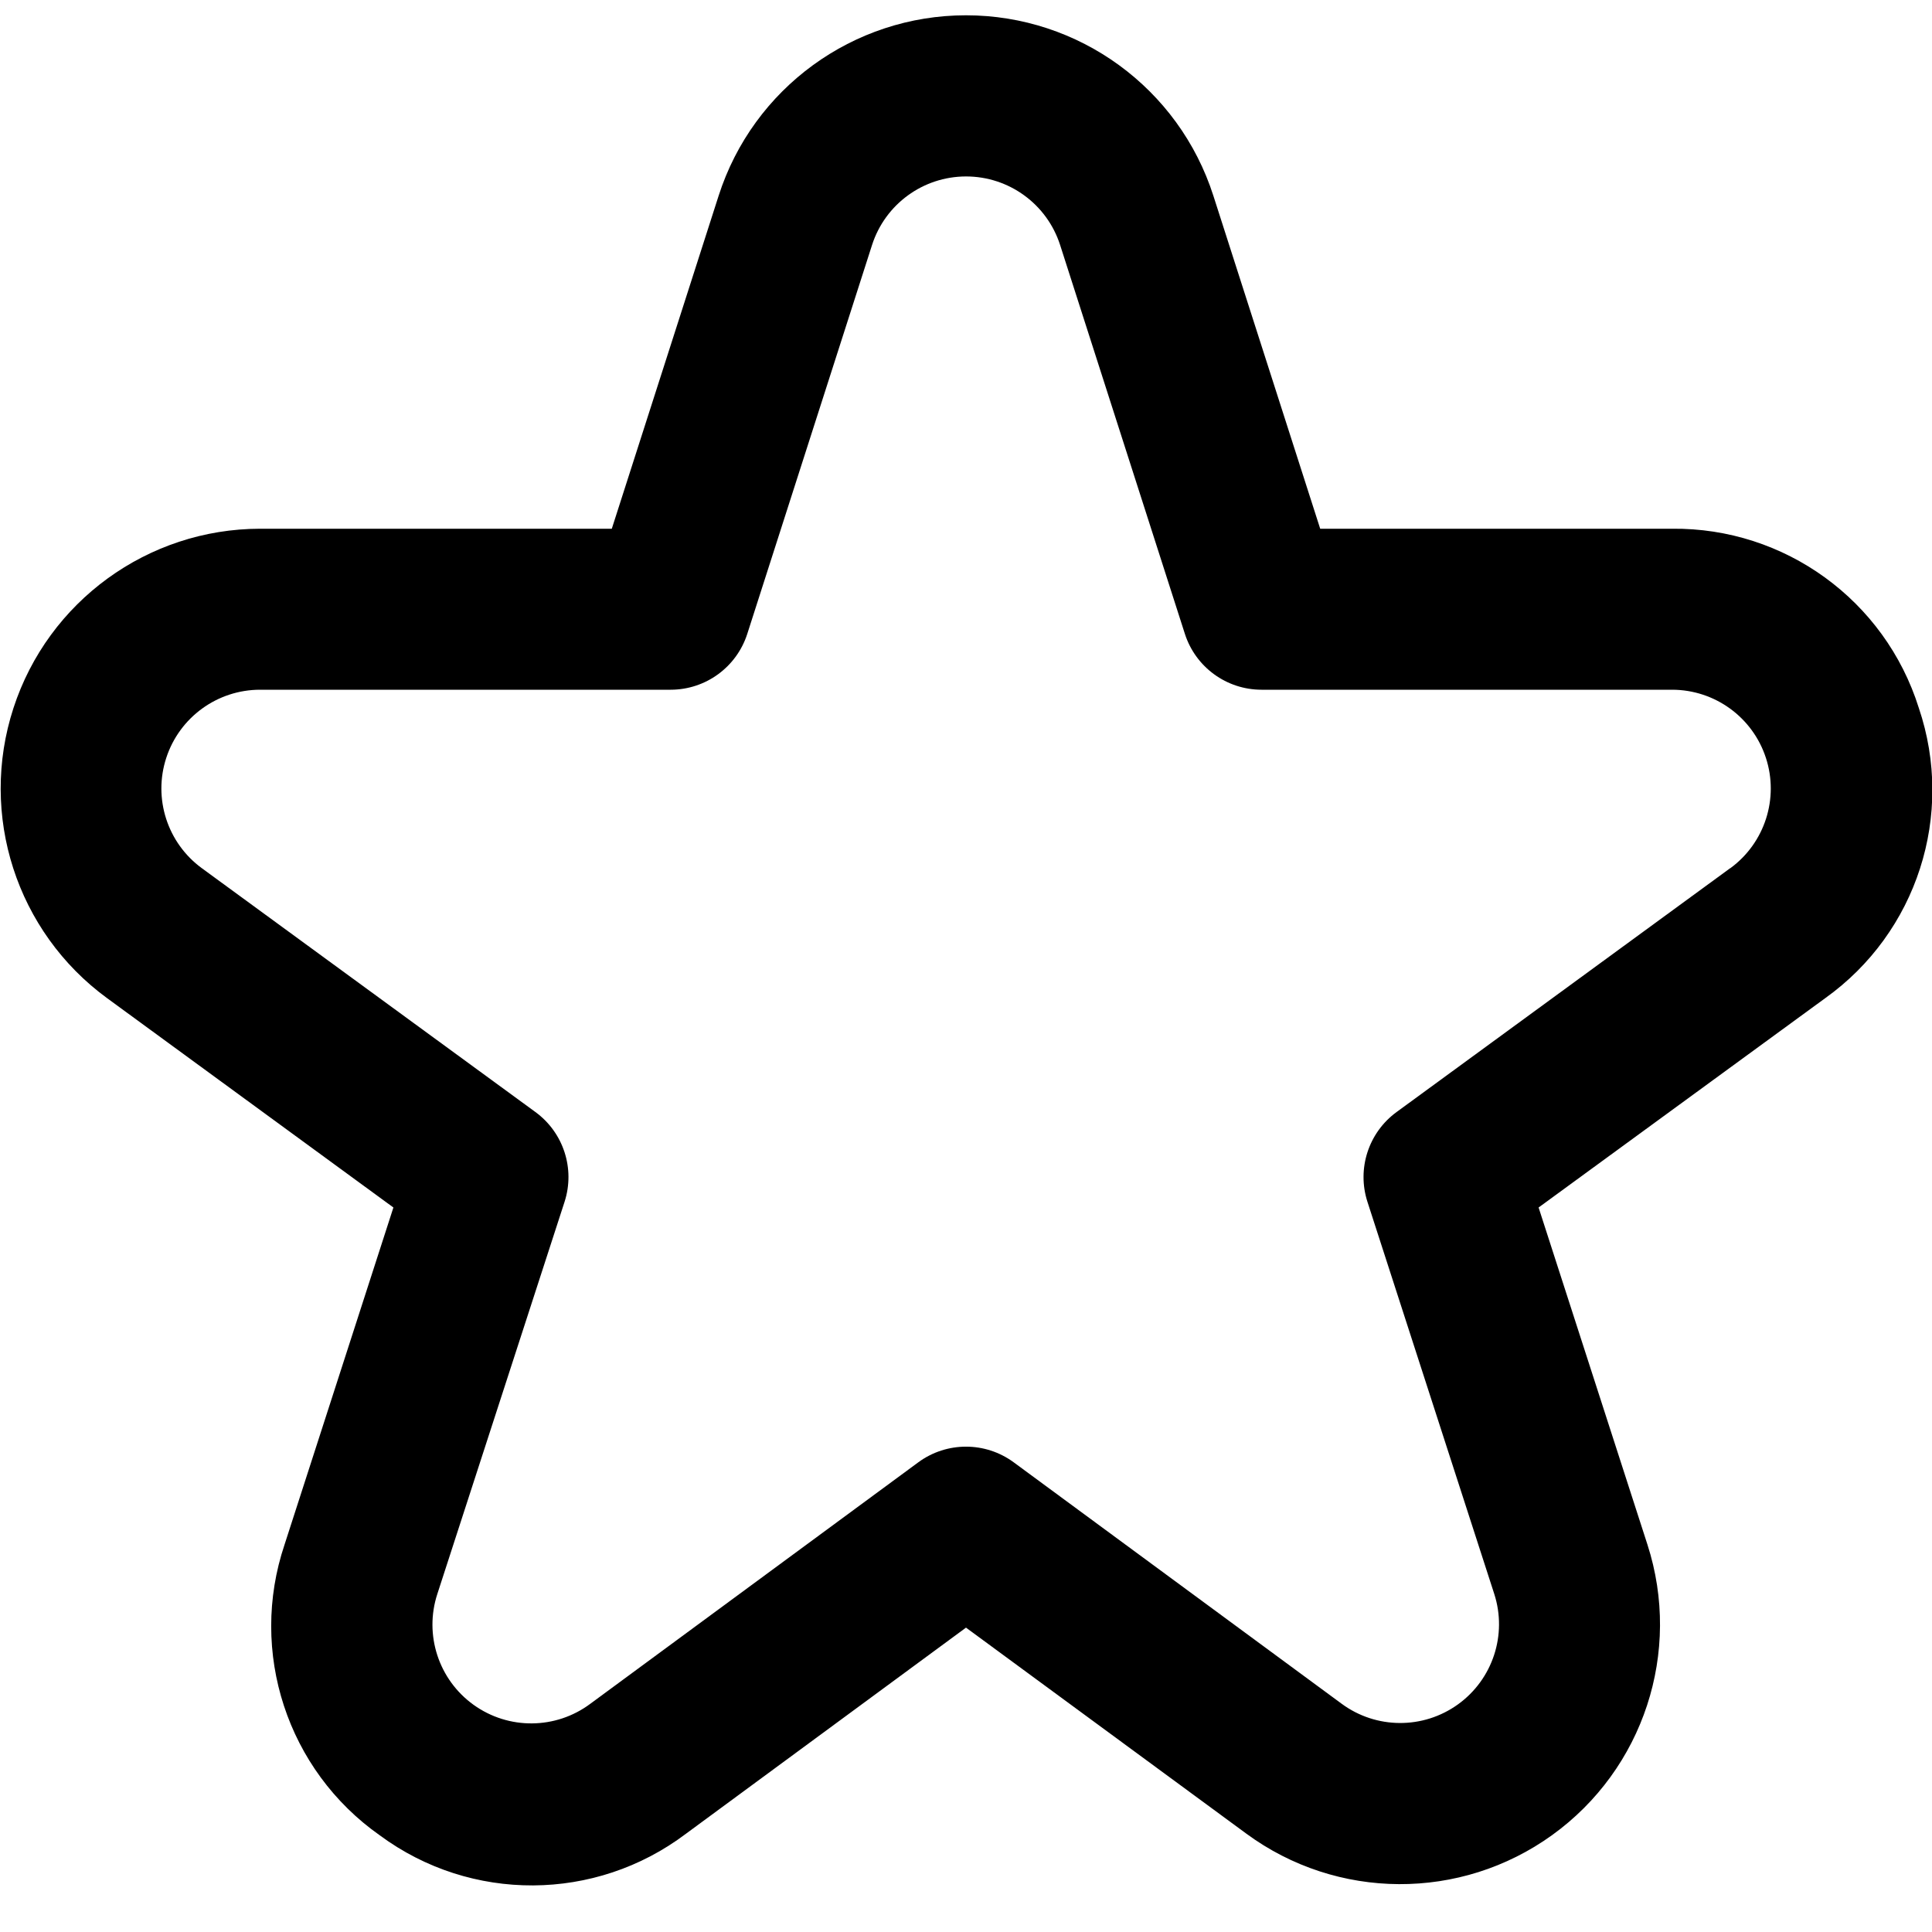
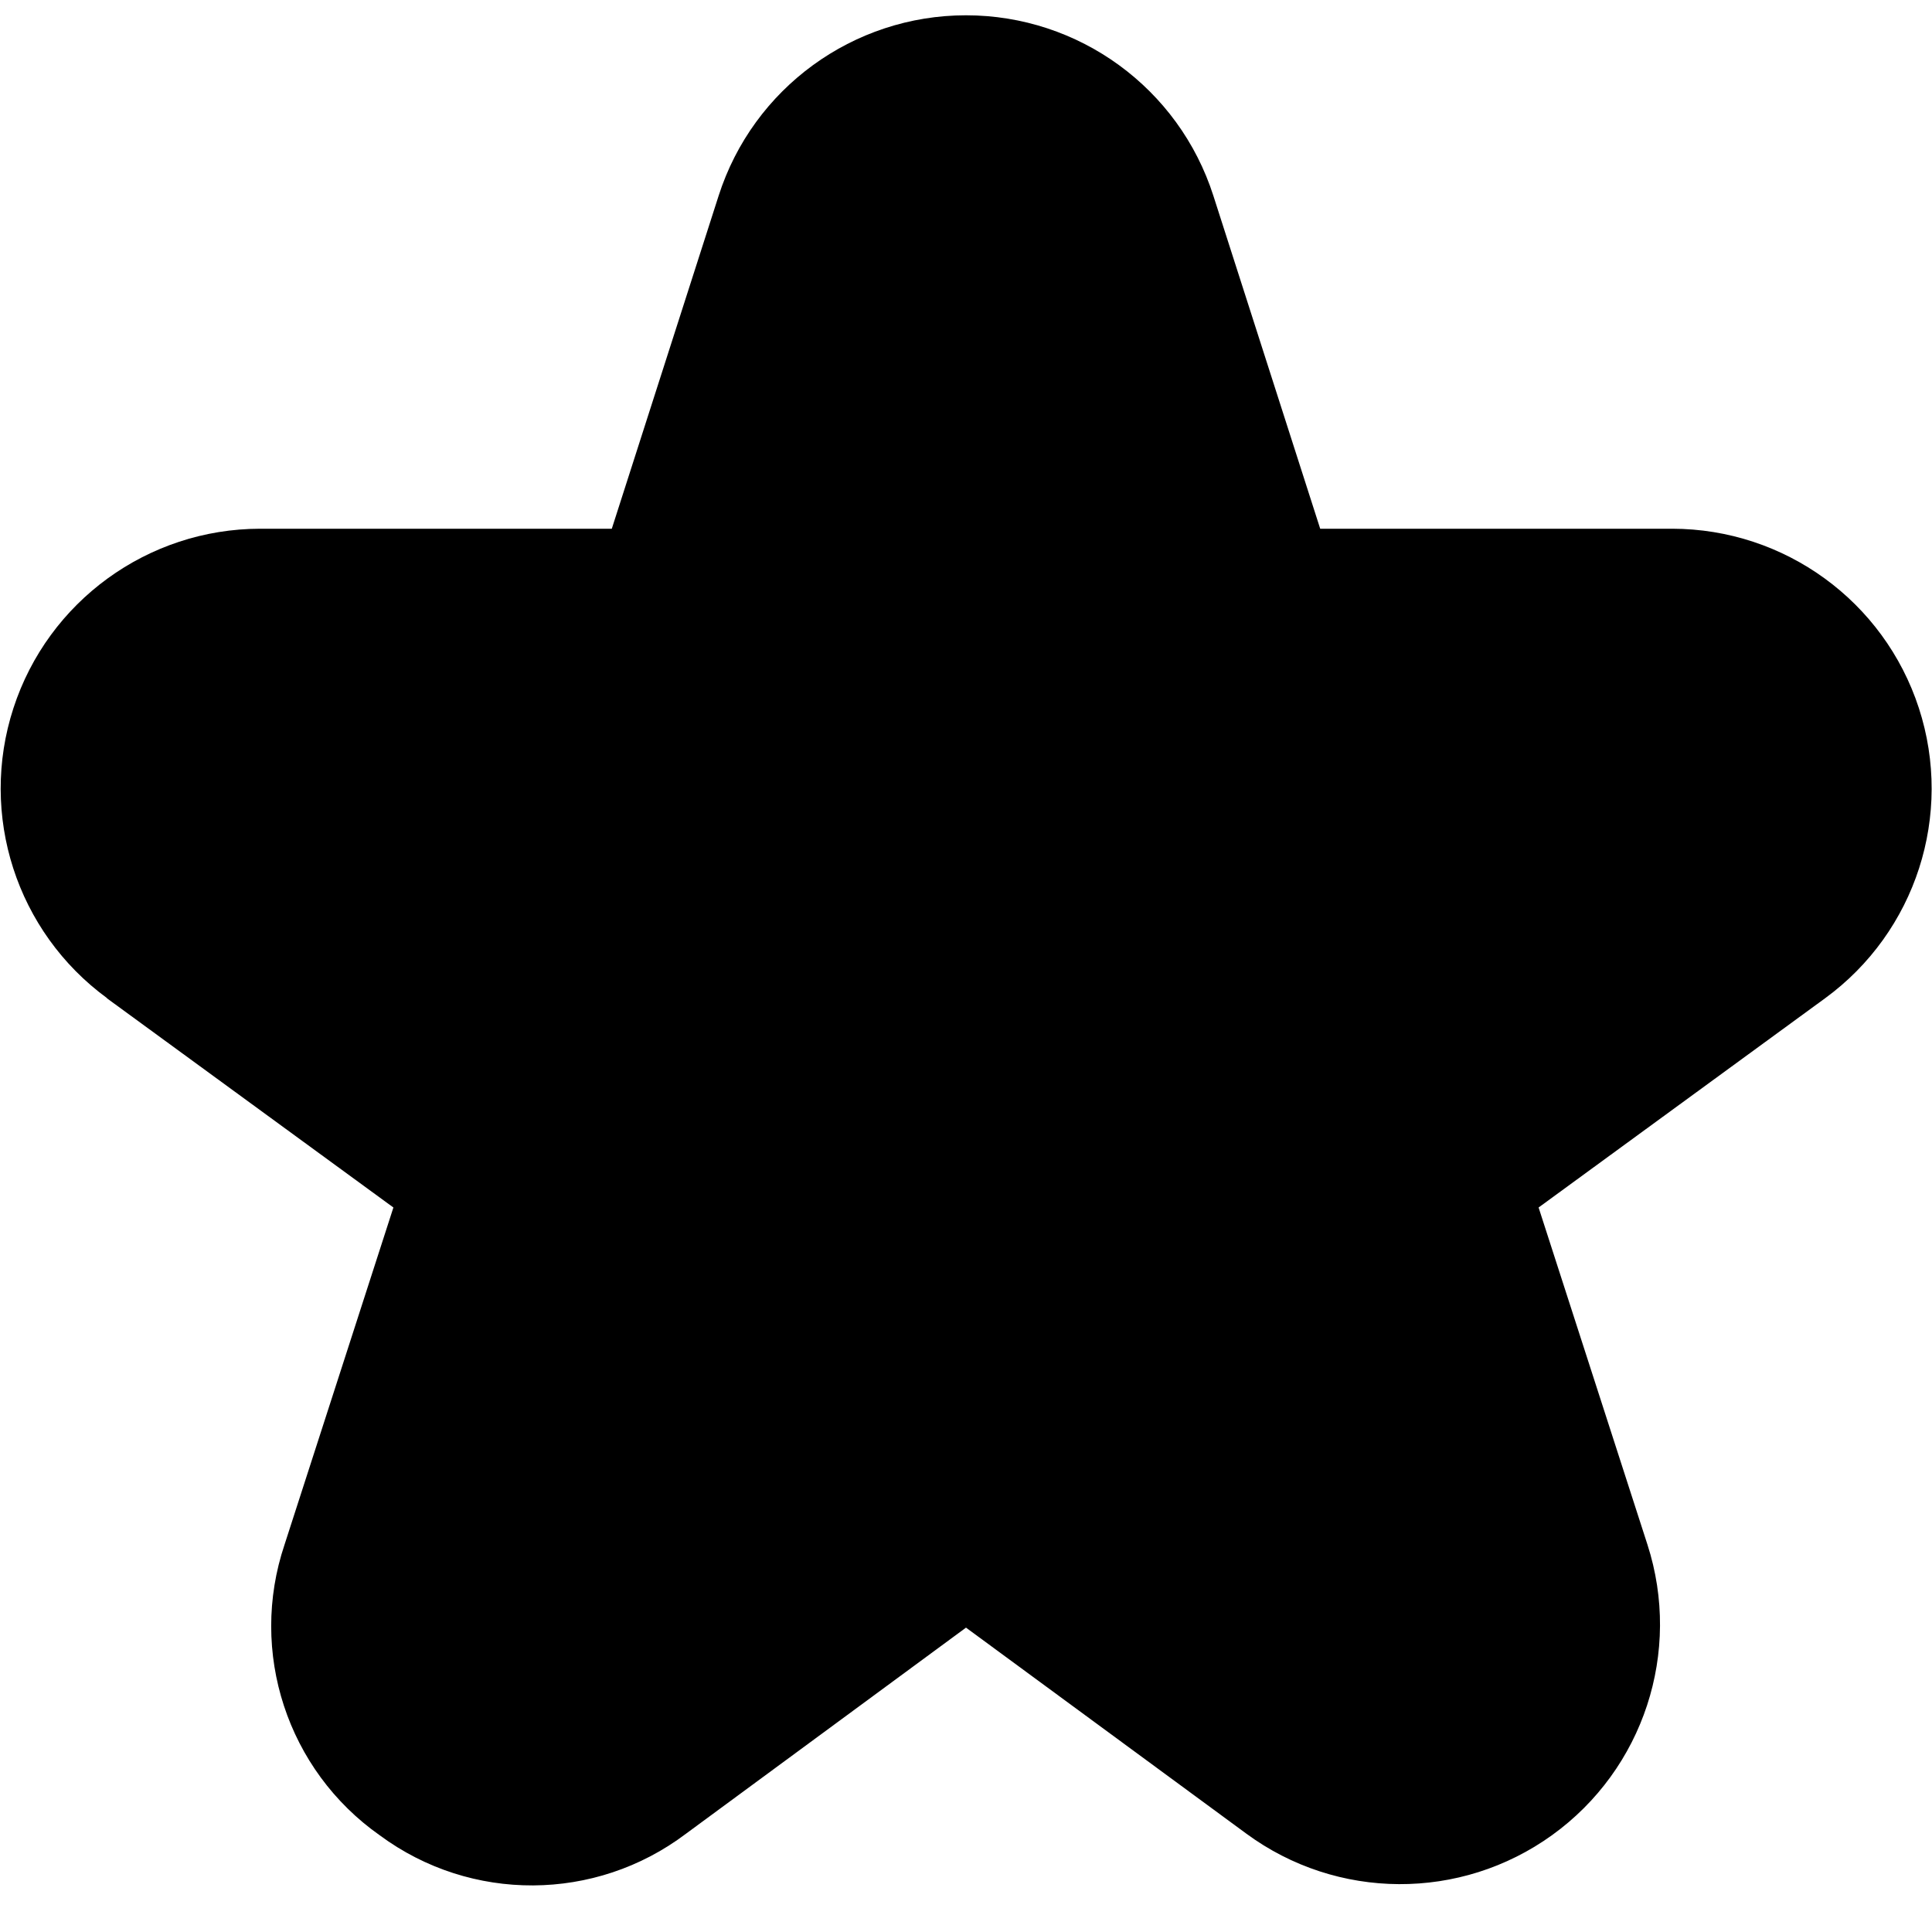
- <svg xmlns="http://www.w3.org/2000/svg" id="Outline" viewBox="0 0 24 24" width="512" height="512">
-   <path d="M23.836,8.794a3.179,3.179,0,0,0-3.067-2.226H16.4L15.073,2.432a3.227,3.227,0,0,0-6.146,0L7.6,6.568H3.231a3.227,3.227,0,0,0-1.9,5.832L4.887,15,3.535,19.187A3.178,3.178,0,0,0,4.719,22.8a3.177,3.177,0,0,0,3.8-.019L12,20.219l3.482,2.559a3.227,3.227,0,0,0,4.983-3.591L19.113,15l3.56-2.6A3.177,3.177,0,0,0,23.836,8.794Zm-2.343,1.991-4.144,3.029a1,1,0,0,0-.362,1.116L18.562,19.8a1.227,1.227,0,0,1-1.895,1.365l-4.075-3a1,1,0,0,0-1.184,0l-4.075,3a1.227,1.227,0,0,1-1.9-1.365L7.013,14.93a1,1,0,0,0-.362-1.116L2.507,10.785a1.227,1.227,0,0,1,.724-2.217h5.1a1,1,0,0,0,.952-.694l1.55-4.831a1.227,1.227,0,0,1,2.336,0l1.55,4.831a1,1,0,0,0,.952.694h5.1a1.227,1.227,0,0,1,.724,2.217Z" />
+ <svg xmlns="http://www.w3.org/2000/svg" id="Filled" viewBox="0 0 24 24" width="512" height="512">
+   <path d="M1.327,12.4,4.887,15,3.535,19.187A3.178,3.178,0,0,0,4.719,22.8a3.177,3.177,0,0,0,3.8-.019L12,20.219l3.482,2.559a3.227,3.227,0,0,0,4.983-3.591L19.113,15l3.56-2.6a3.227,3.227,0,0,0-1.9-5.832H16.4L15.073,2.432a3.227,3.227,0,0,0-6.146,0L7.6,6.568H3.231a3.227,3.227,0,0,0-1.9,5.832Z" />
</svg>
